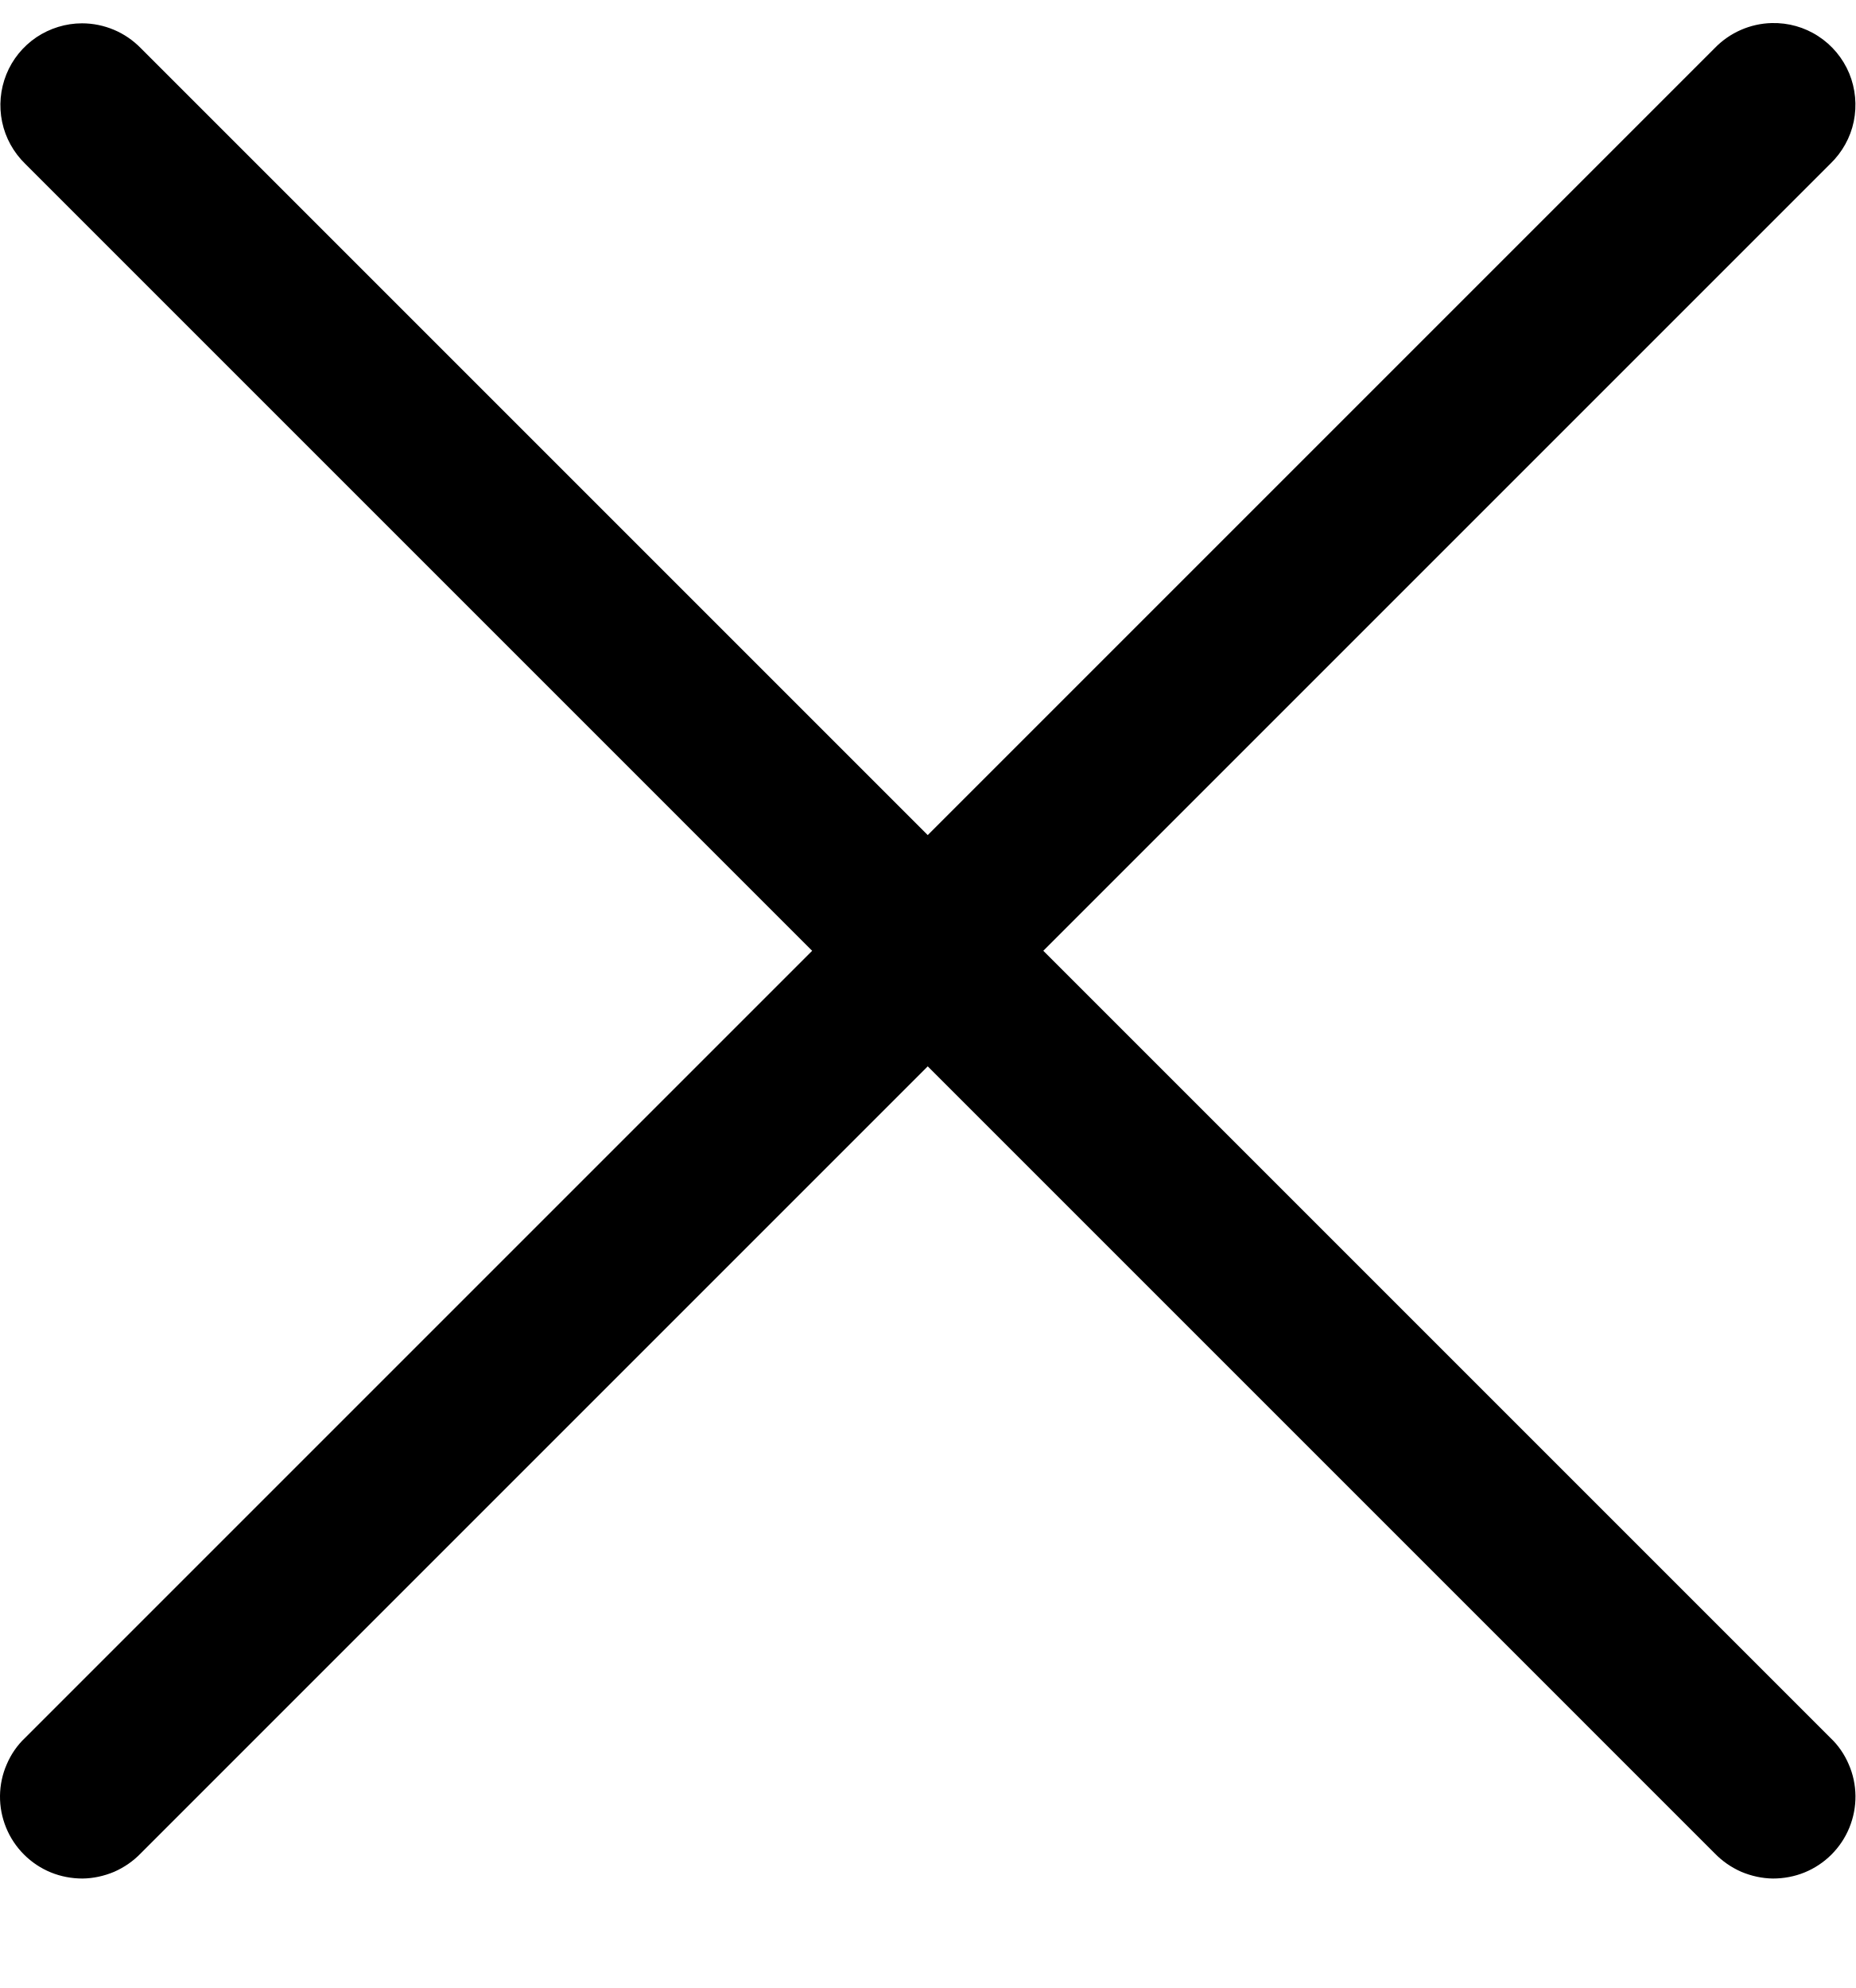
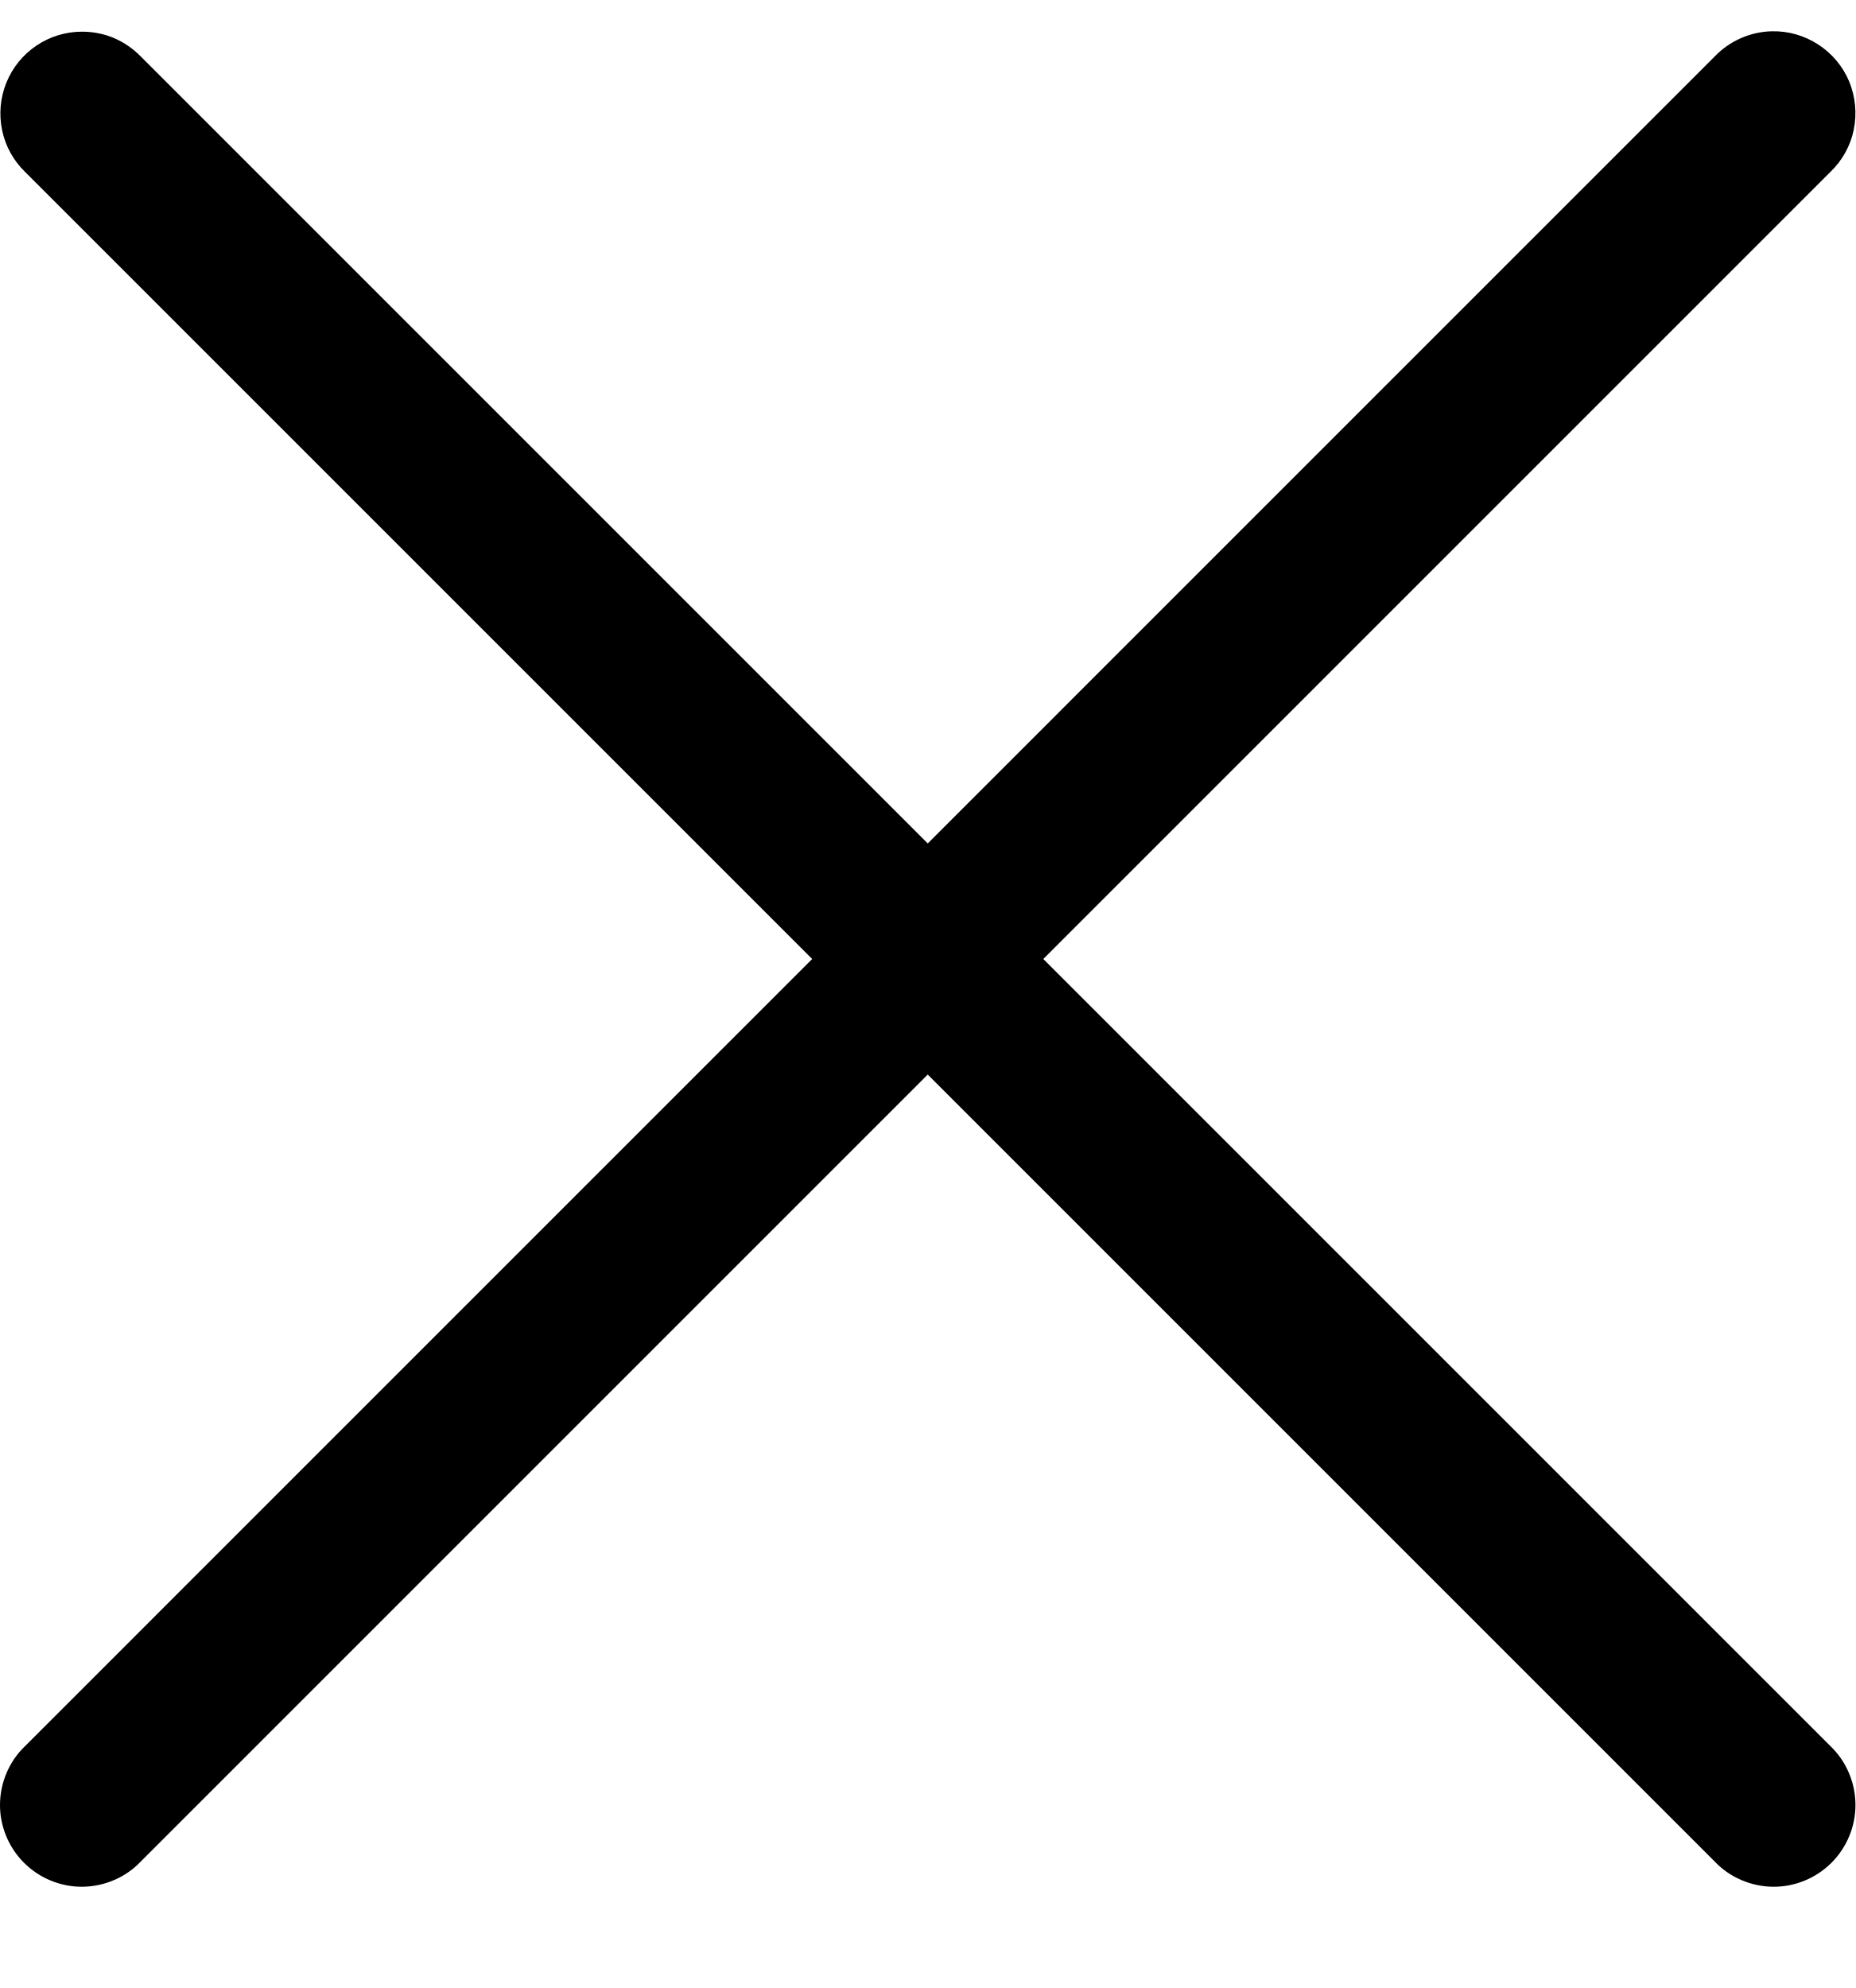
<svg xmlns="http://www.w3.org/2000/svg" width="14" height="15" viewBox="0 0 14 15" fill="none">
-   <path d="M13.368 0.174C13.206 0.178 13.051 0.246 12.938 0.363L7 6.301L1.062 0.363C1.004 0.304 0.936 0.257 0.86 0.225C0.784 0.193 0.702 0.176 0.619 0.176C0.497 0.176 0.377 0.213 0.275 0.281C0.173 0.35 0.094 0.447 0.048 0.561C0.002 0.675 -0.009 0.8 0.016 0.92C0.041 1.04 0.102 1.15 0.19 1.236L6.128 7.174L0.19 13.112C0.13 13.168 0.083 13.237 0.051 13.312C0.018 13.387 0.001 13.468 3.1887e-05 13.55C-0.001 13.632 0.015 13.714 0.046 13.79C0.077 13.866 0.123 13.935 0.181 13.993C0.239 14.051 0.308 14.097 0.384 14.128C0.46 14.159 0.541 14.174 0.623 14.174C0.705 14.173 0.786 14.155 0.862 14.123C0.937 14.09 1.005 14.043 1.062 13.984L7 8.046L12.938 13.984C12.995 14.043 13.063 14.09 13.138 14.123C13.214 14.155 13.295 14.173 13.377 14.174C13.459 14.174 13.54 14.159 13.616 14.128C13.692 14.097 13.761 14.051 13.819 13.993C13.877 13.935 13.923 13.866 13.954 13.79C13.985 13.714 14.001 13.632 14 13.55C13.999 13.468 13.982 13.387 13.949 13.312C13.917 13.237 13.87 13.168 13.81 13.112L7.872 7.174L13.81 1.236C13.9 1.149 13.962 1.038 13.987 0.917C14.012 0.795 14 0.668 13.953 0.554C13.905 0.439 13.824 0.341 13.719 0.273C13.615 0.205 13.493 0.171 13.368 0.174V0.174Z" fill="black" />
+   <path d="M13.368 0.236C13.206 0.24 13.051 0.308 12.938 0.426L7 6.364L1.062 0.426C1.004 0.367 0.936 0.32 0.86 0.287C0.784 0.255 0.702 0.239 0.619 0.239C0.497 0.239 0.377 0.275 0.275 0.344C0.173 0.413 0.094 0.51 0.048 0.624C0.002 0.737 -0.009 0.862 0.016 0.983C0.041 1.103 0.102 1.213 0.19 1.298L6.128 7.236L0.19 13.174C0.13 13.231 0.083 13.299 0.051 13.374C0.018 13.45 0.001 13.531 3.1887e-05 13.613C-0.001 13.695 0.015 13.776 0.046 13.852C0.077 13.928 0.123 13.997 0.181 14.055C0.239 14.113 0.308 14.159 0.384 14.19C0.46 14.221 0.541 14.237 0.623 14.236C0.705 14.235 0.786 14.218 0.862 14.185C0.937 14.153 1.005 14.106 1.062 14.046L7 8.108L12.938 14.046C12.995 14.106 13.063 14.153 13.138 14.185C13.214 14.218 13.295 14.235 13.377 14.236C13.459 14.237 13.54 14.221 13.616 14.19C13.692 14.159 13.761 14.113 13.819 14.055C13.877 13.997 13.923 13.928 13.954 13.852C13.985 13.776 14.001 13.695 14 13.613C13.999 13.531 13.982 13.45 13.949 13.374C13.917 13.299 13.87 13.231 13.81 13.174L7.872 7.236L13.81 1.298C13.9 1.212 13.962 1.101 13.987 0.979C14.012 0.857 14 0.731 13.953 0.616C13.905 0.501 13.824 0.404 13.719 0.336C13.615 0.268 13.493 0.233 13.368 0.236Z" fill="black" />
</svg>
